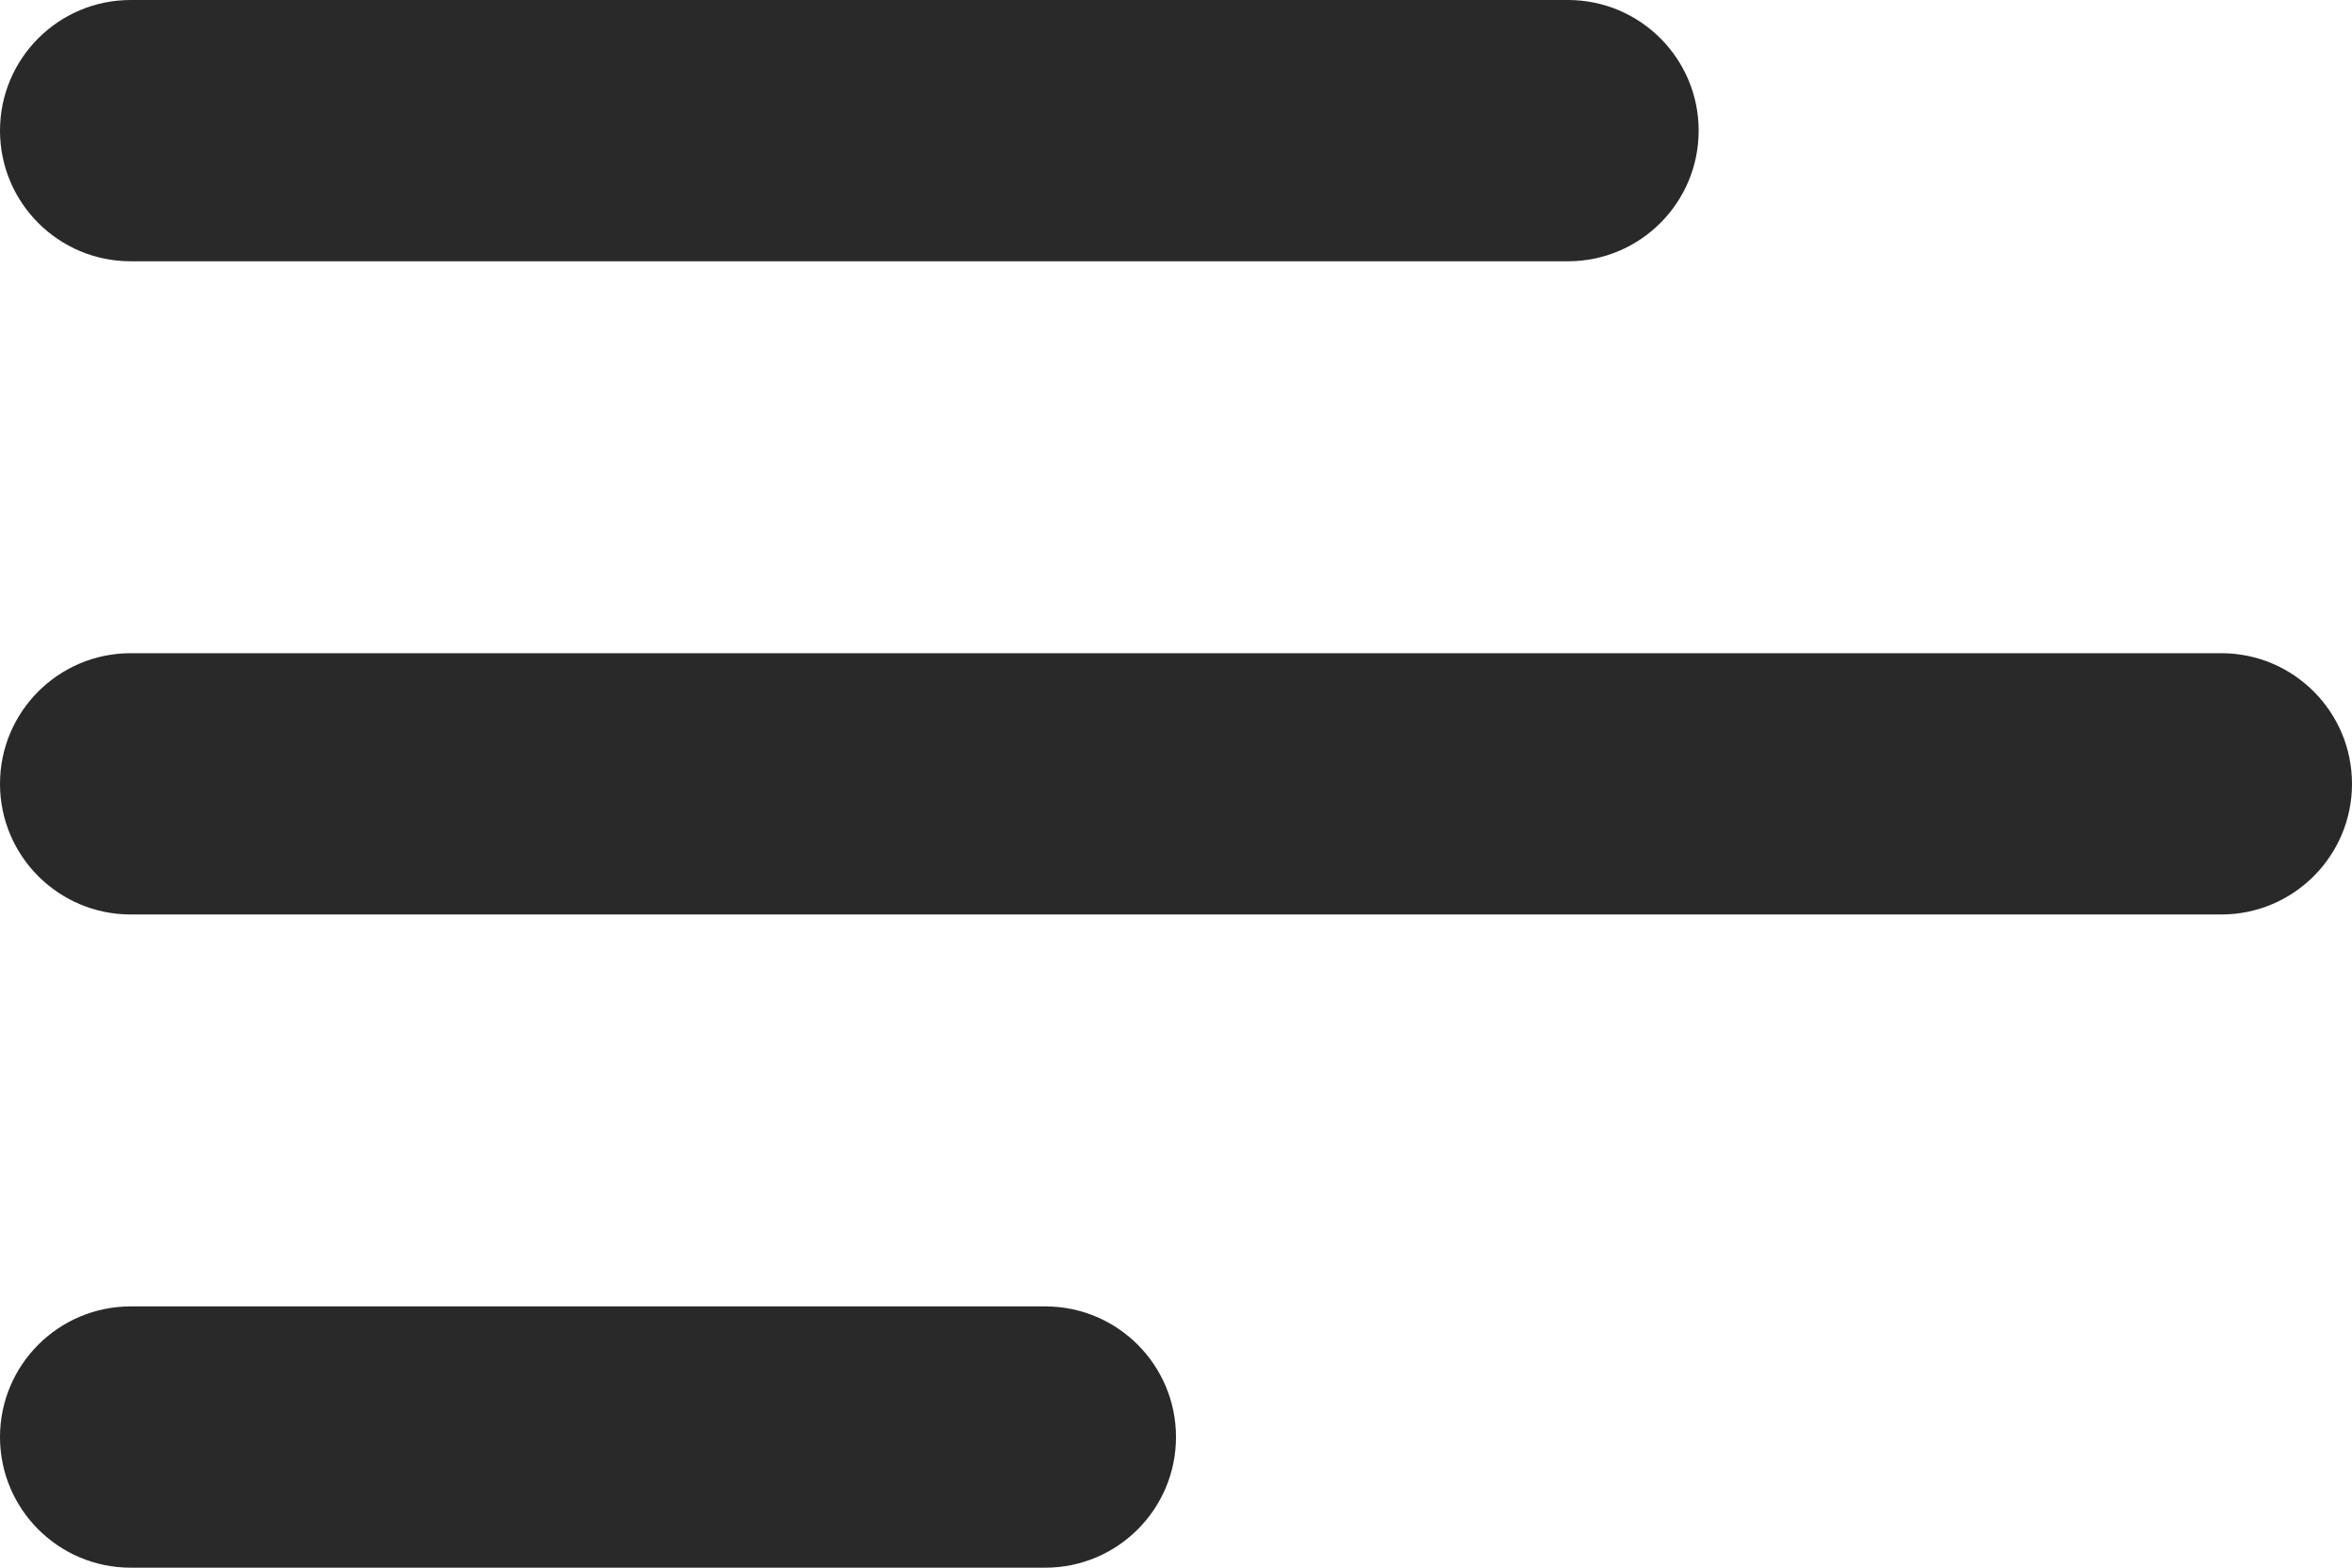
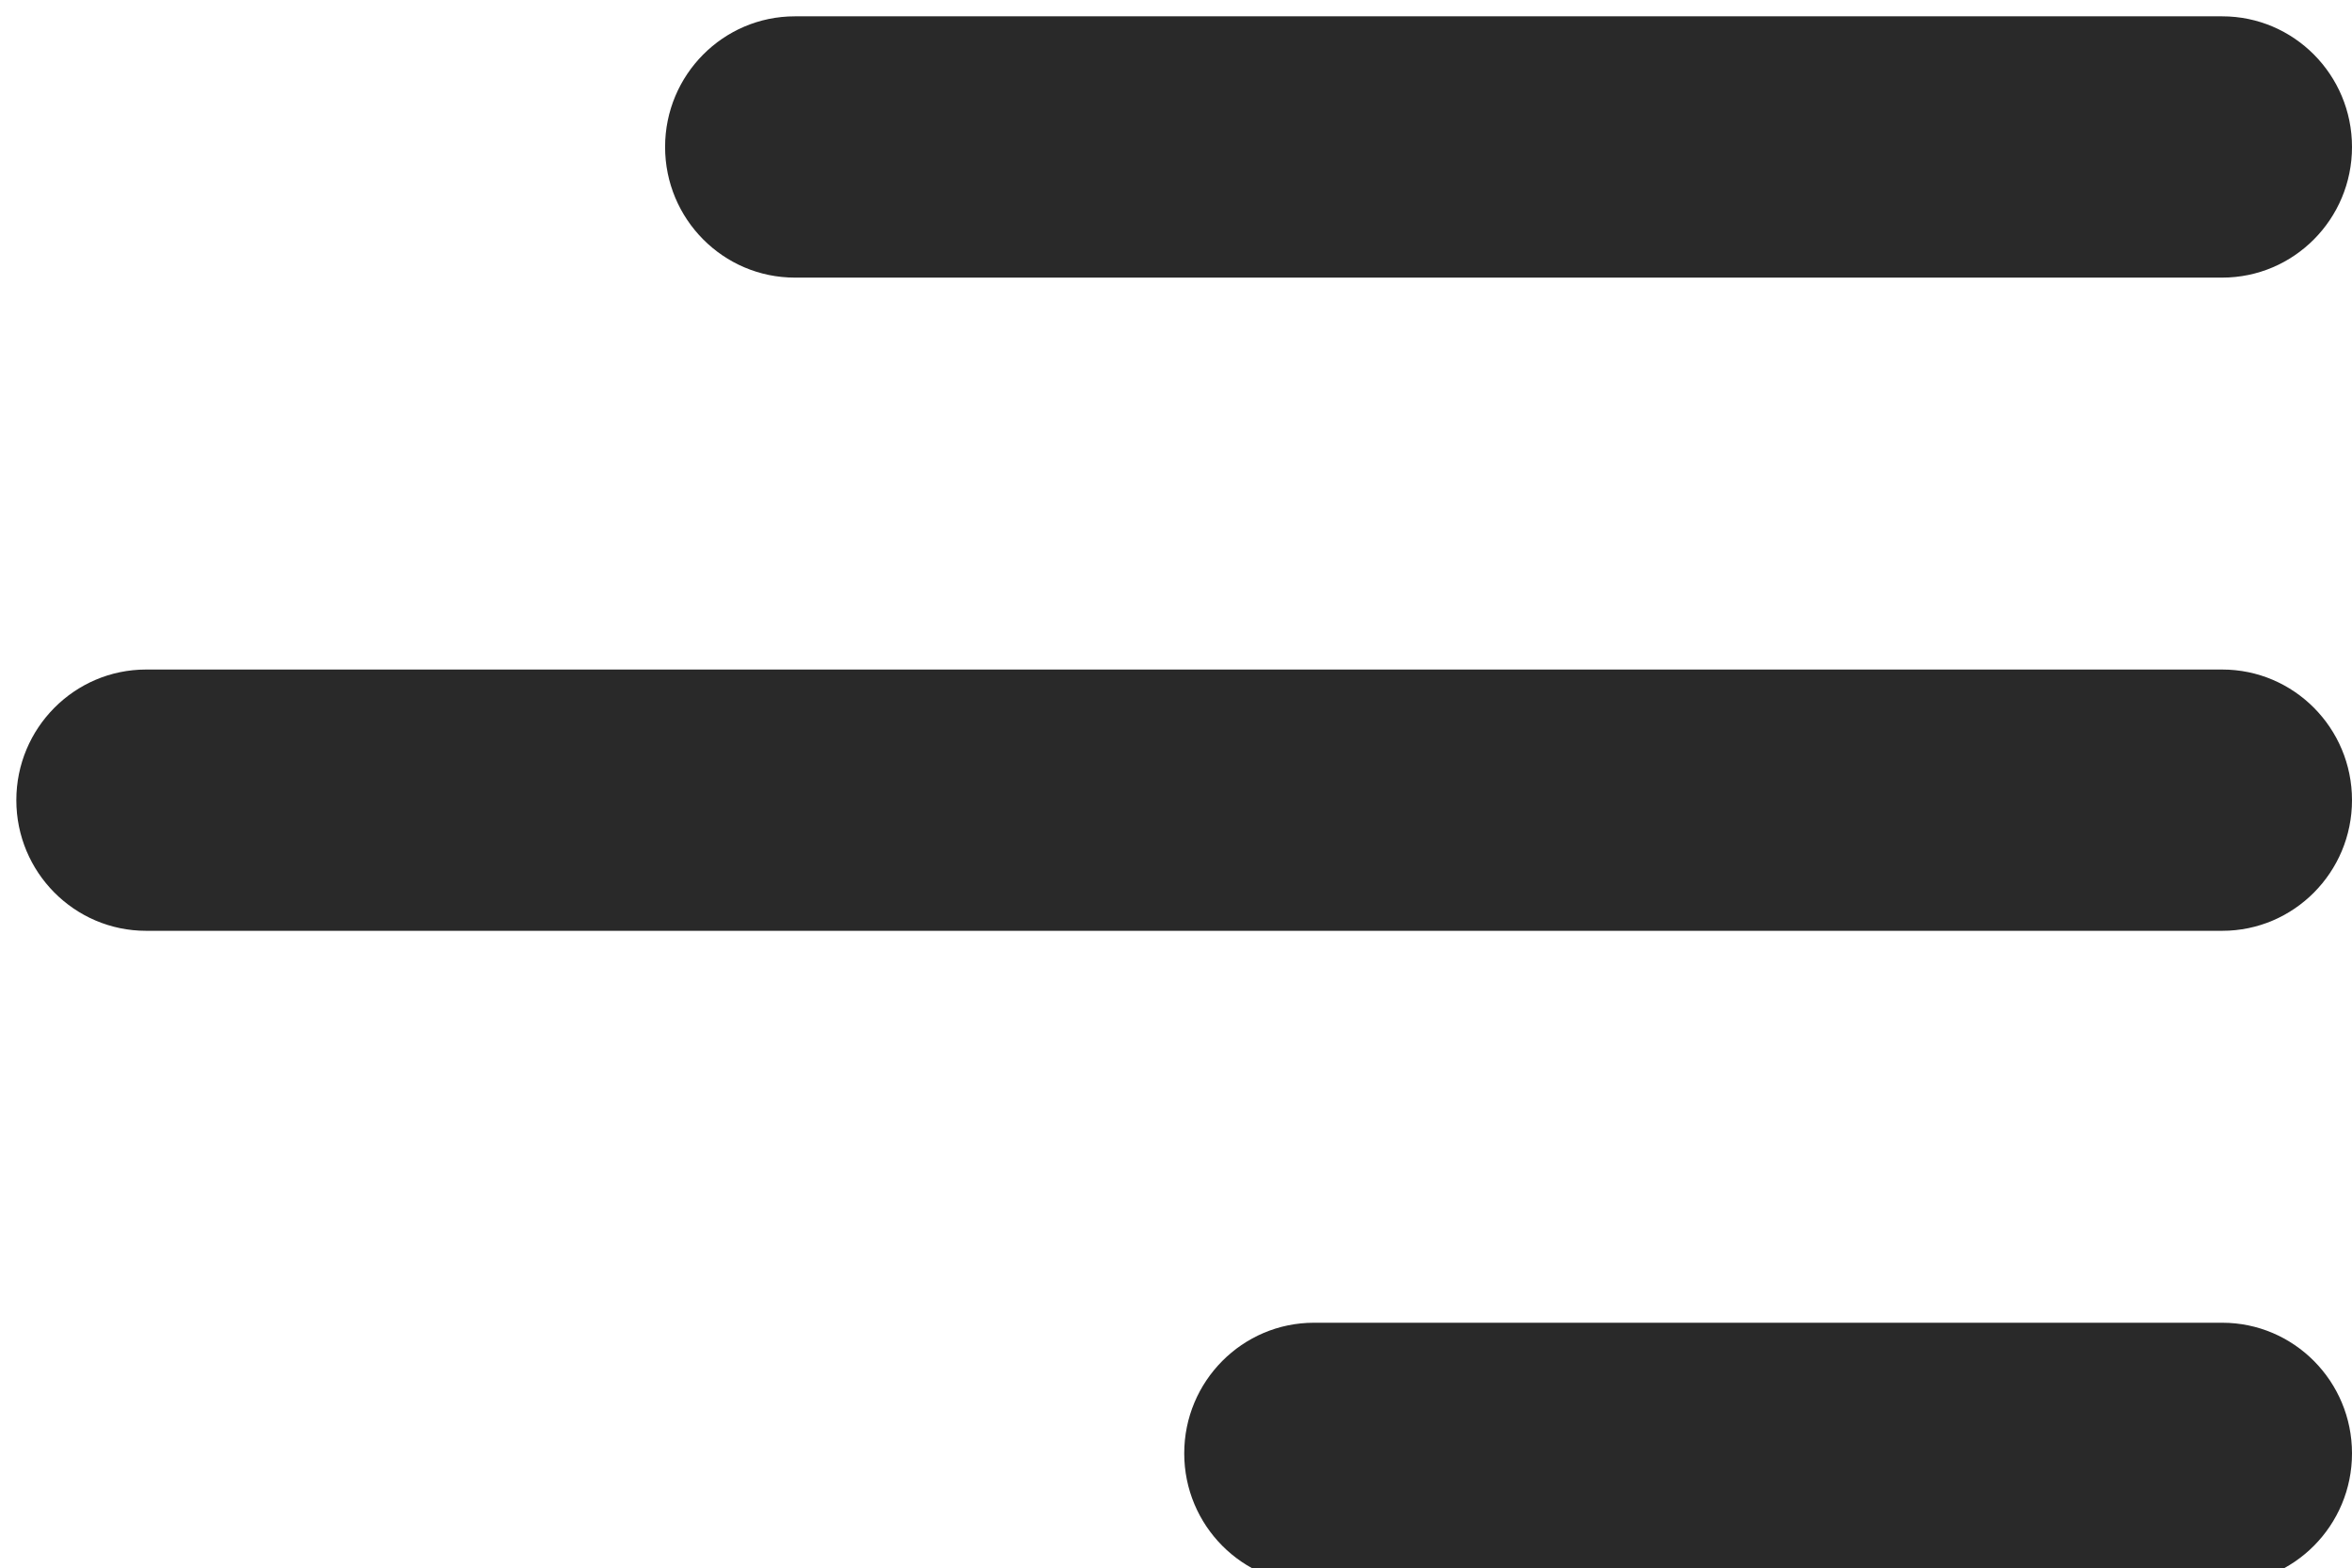
- <svg xmlns="http://www.w3.org/2000/svg" width="18" height="12" viewBox="0 0 18 12" fill="none">
-   <path d="M0 11C0 11.552 0.448 12 1 12H8C8.552 12 9 11.552 9 11V11C9 10.448 8.552 10 8 10H1C0.448 10 0 10.448 0 11V11ZM0 6C0 6.552 0.448 7 1 7H17C17.552 7 18 6.552 18 6V6C18 5.448 17.552 5 17 5H1C0.448 5 0 5.448 0 6V6ZM1 0C0.448 0 0 0.448 0 1V1C0 1.552 0.448 2 1 2H12C12.552 2 13 1.552 13 1V1C13 0.448 12.552 0 12 0H1Z" fill="#292929" />
+ <svg xmlns="http://www.w3.org/2000/svg" width="18" height="12">
+   <g>
+     <rect fill="none" id="canvas_background" height="402" width="582" y="-1" x="-1" />
+   </g>
+   <g>
+     <path stroke="null" id="svg_1" fill="#292929" d="m18,11.125c0,0.552 -0.445,1 -0.993,1l-6.951,0c-0.548,0 -0.993,-0.448 -0.993,-1l0,0c0,-0.552 0.445,-1 0.993,-1l6.951,0c0.548,0 0.993,0.448 0.993,1l0,0zm0,-5c0,0.552 -0.445,1 -0.993,1l-15.889,0c-0.548,0 -0.993,-0.448 -0.993,-1l0,0c0,-0.552 0.445,-1 0.993,-1l15.889,0c0.548,0 0.993,0.448 0.993,1l0,0zm-0.993,-6c0.548,0 0.993,0.448 0.993,1l0,0c0,0.552 -0.445,1 -0.993,1l-10.924,0c-0.548,0 -0.993,-0.448 -0.993,-1l0,0c0,-0.552 0.445,-1 0.993,-1l10.924,0z" />
+   </g>
</svg>
